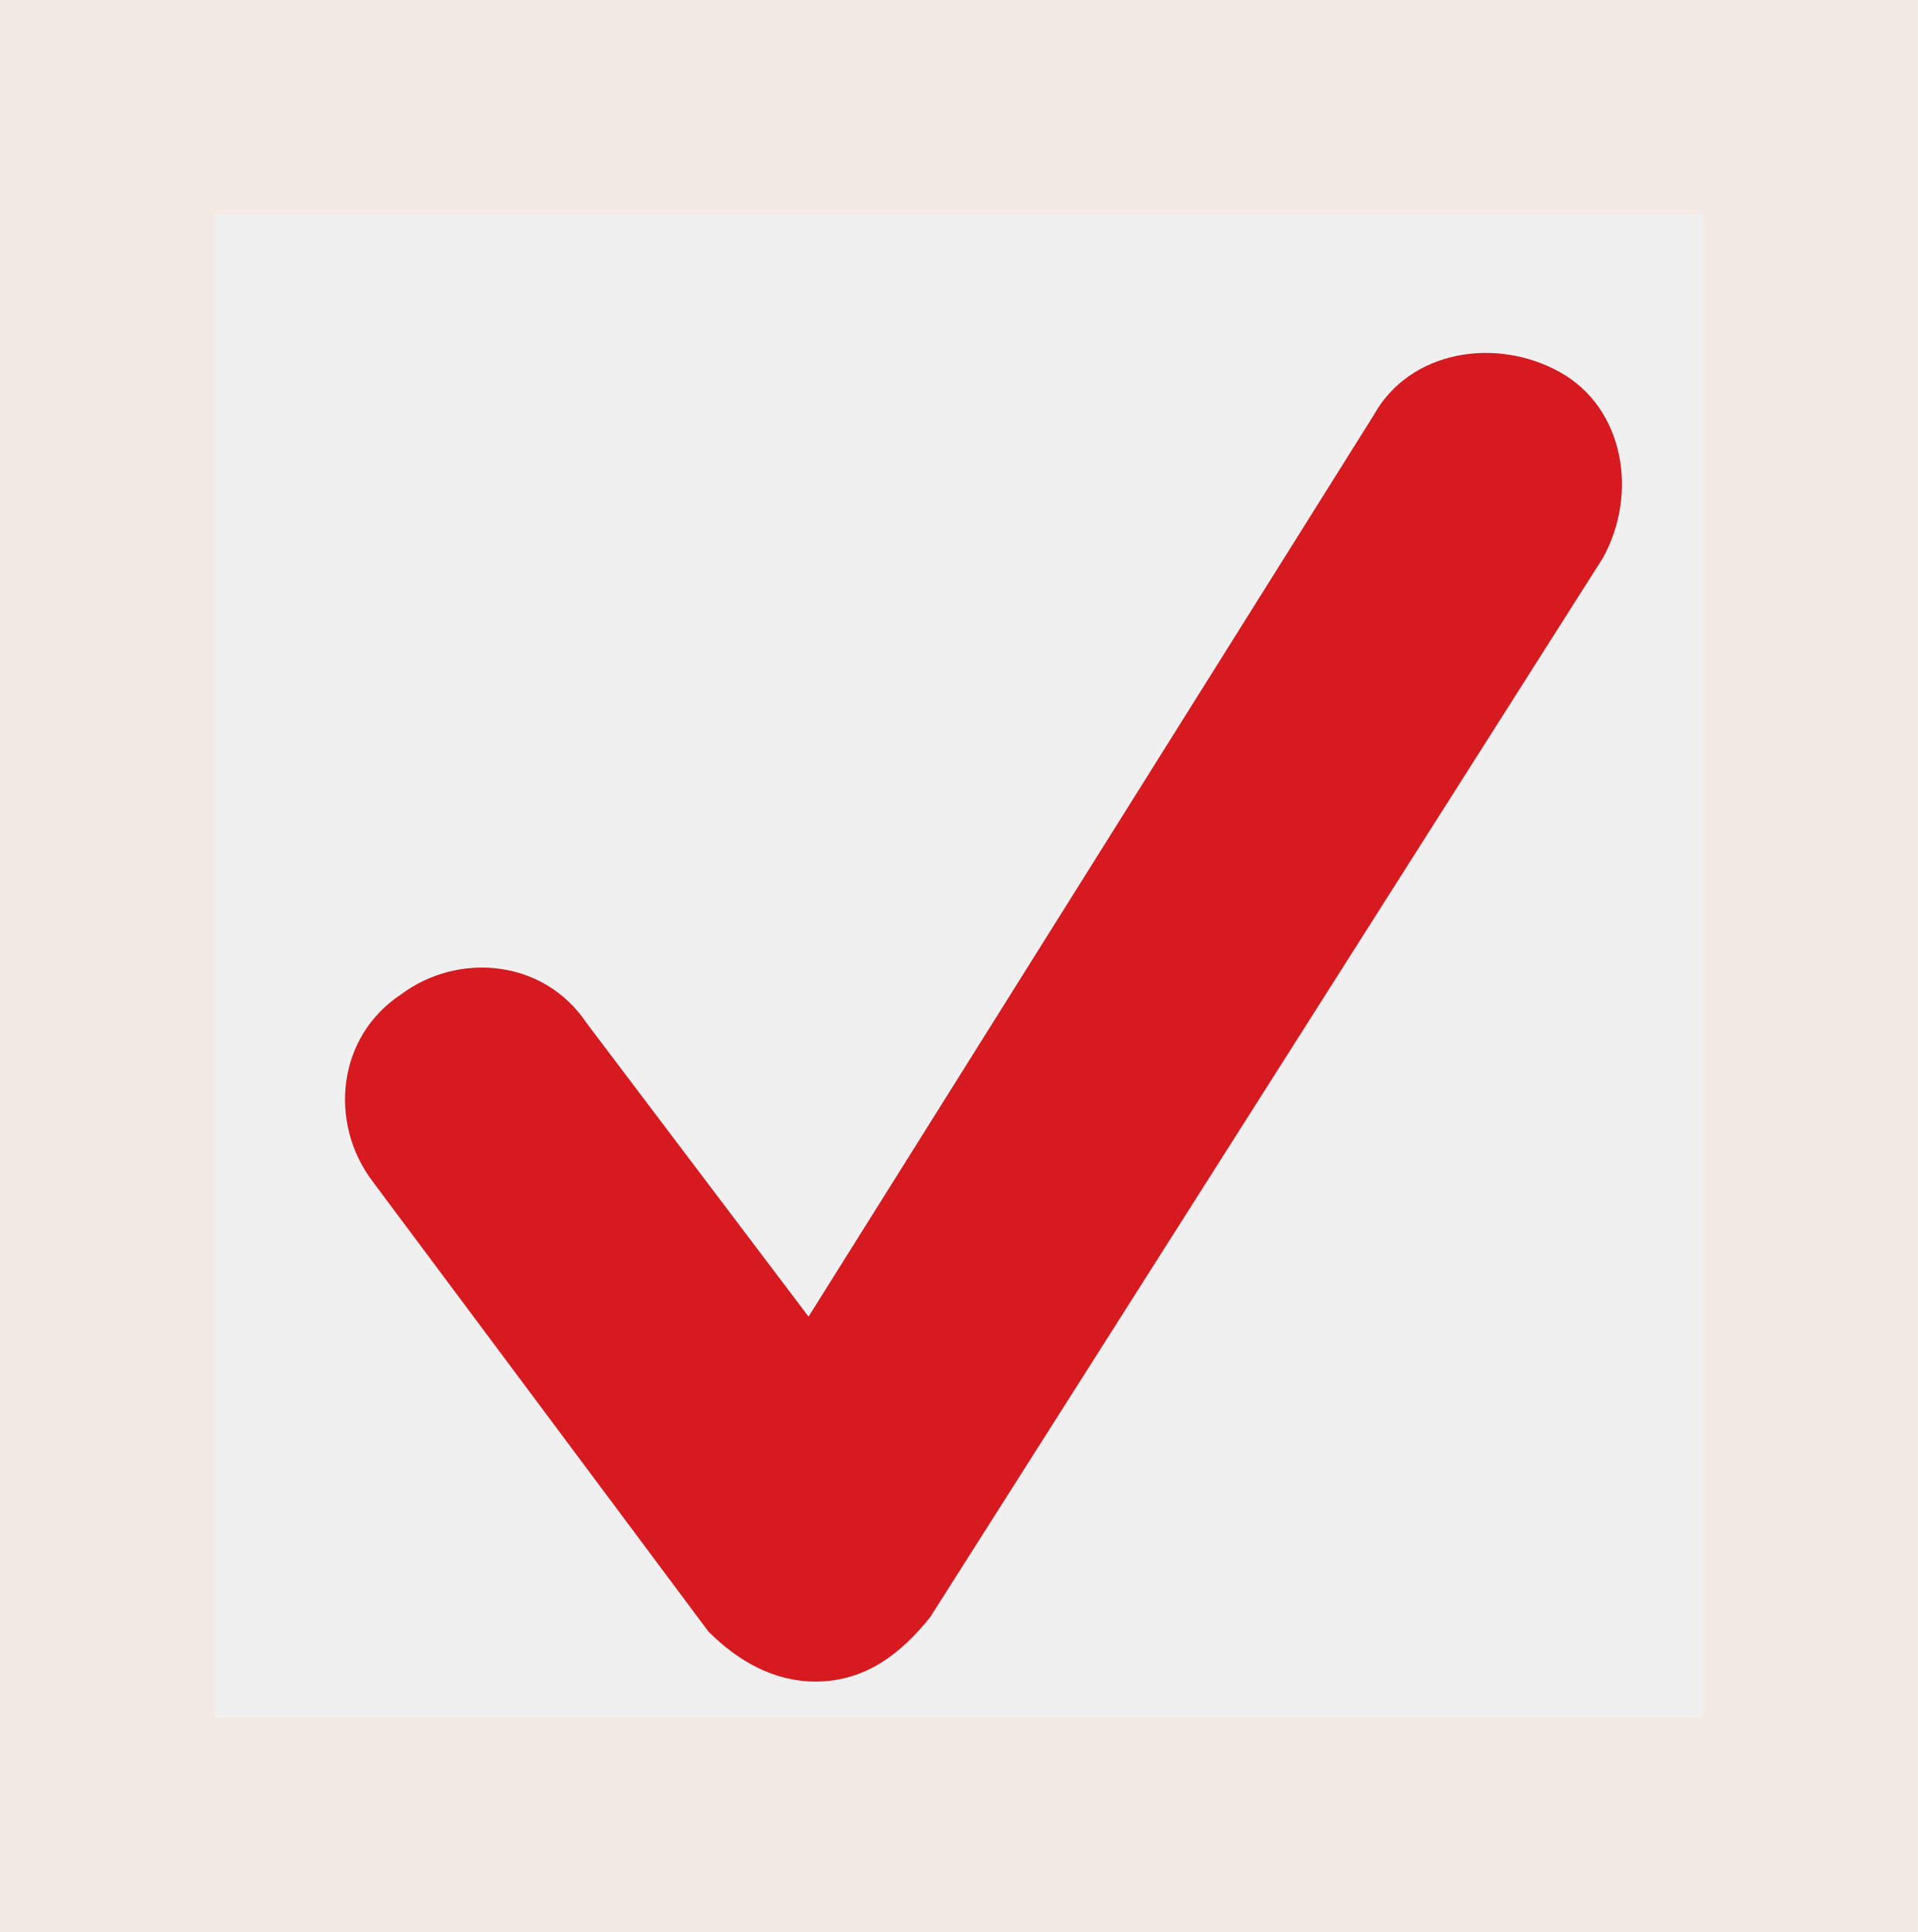
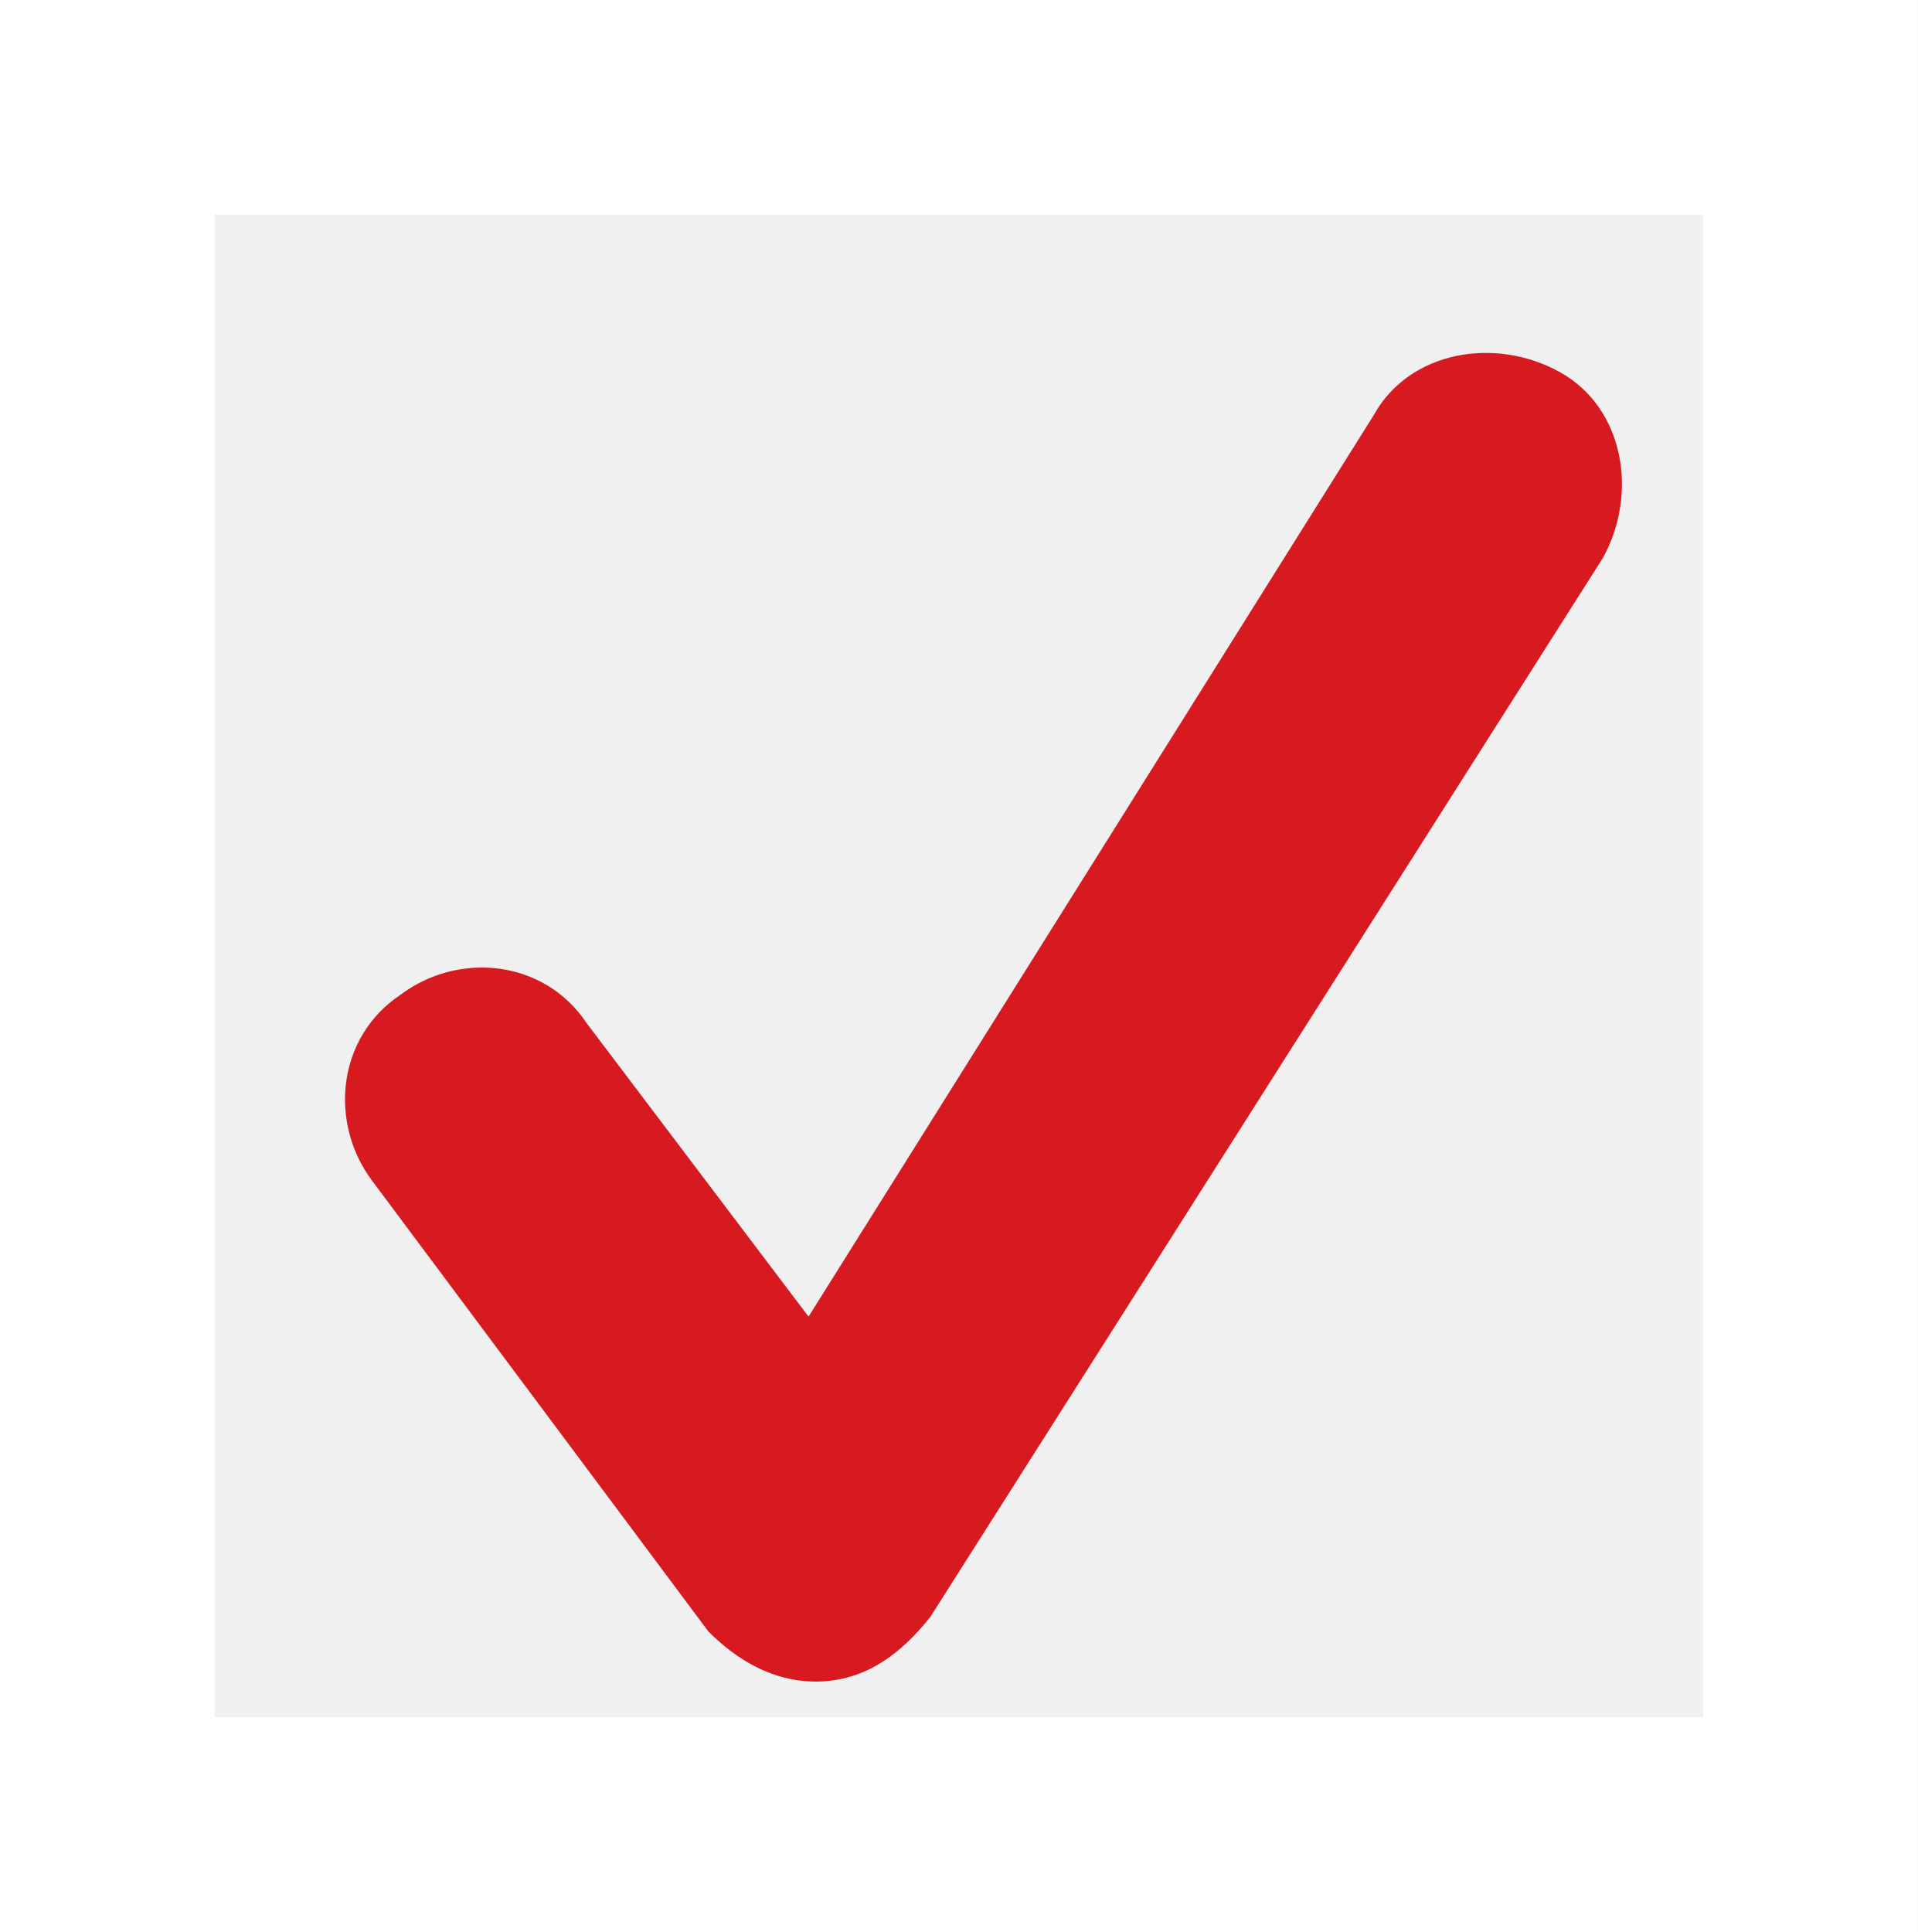
<svg xmlns="http://www.w3.org/2000/svg" version="1.1" x="0px" y="0px" width="26.8px" height="27px" viewBox="0 0 26.8 27" enable-background="new 0 0 26.8 27" xml:space="preserve">
  <defs>
</defs>
  <g>
-     <path fill="#F4EAE4" d="M23.8,3v21H3V3H23.8 M26.8,0H0v27h26.8V0L26.8,0z" />
+     <path fill="#FFFFFF" d="M23.8,3v21H3V3H23.8 M26.8,0H0v27h26.8V0L26.8,0z" />
  </g>
  <g>
    <g>
      <path fill="#D71920" d="M11.4,23.5c-0.6,0-1.1-0.3-1.5-0.7l-4.7-6.3c-0.6-0.8-0.5-2,0.4-2.6c0.8-0.6,2-0.5,2.6,0.4l3.1,4.1    l7.9-12.6c0.5-0.9,1.7-1.1,2.6-0.6c0.9,0.5,1.1,1.7,0.6,2.6L13,22.6C12.6,23.1,12.1,23.5,11.4,23.5C11.4,23.5,11.4,23.5,11.4,23.5    z" />
    </g>
  </g>
</svg>
